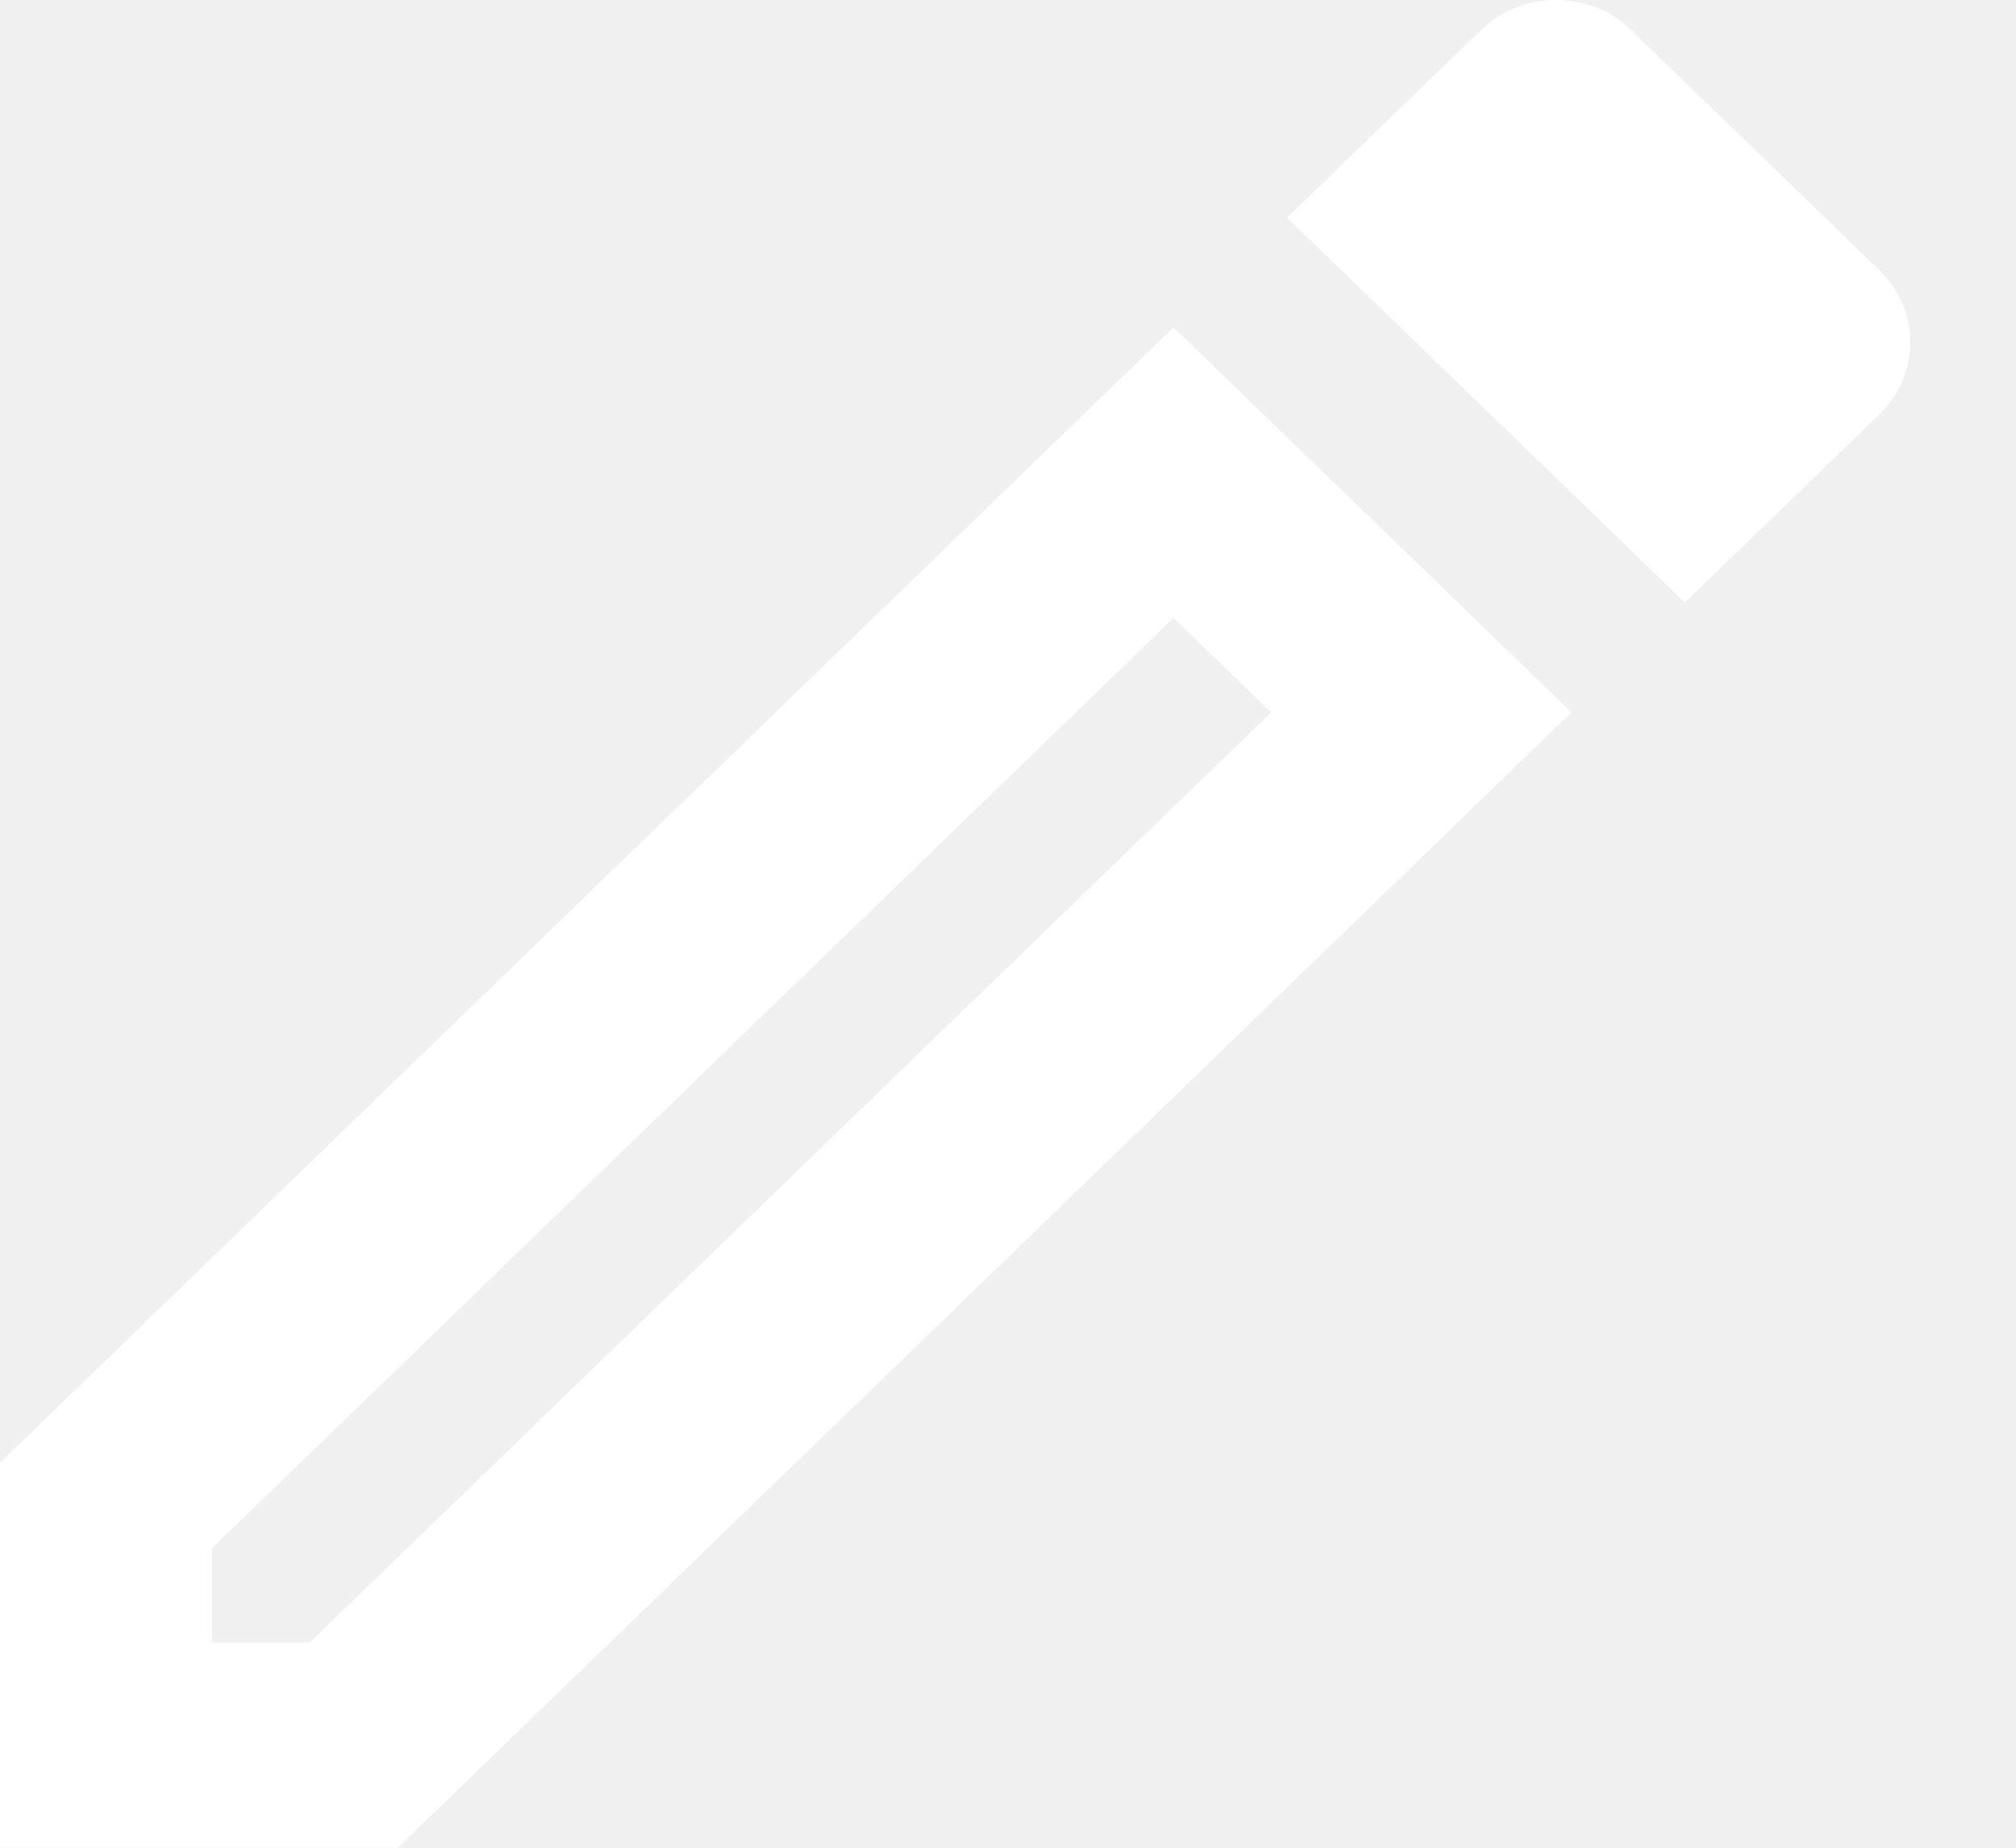
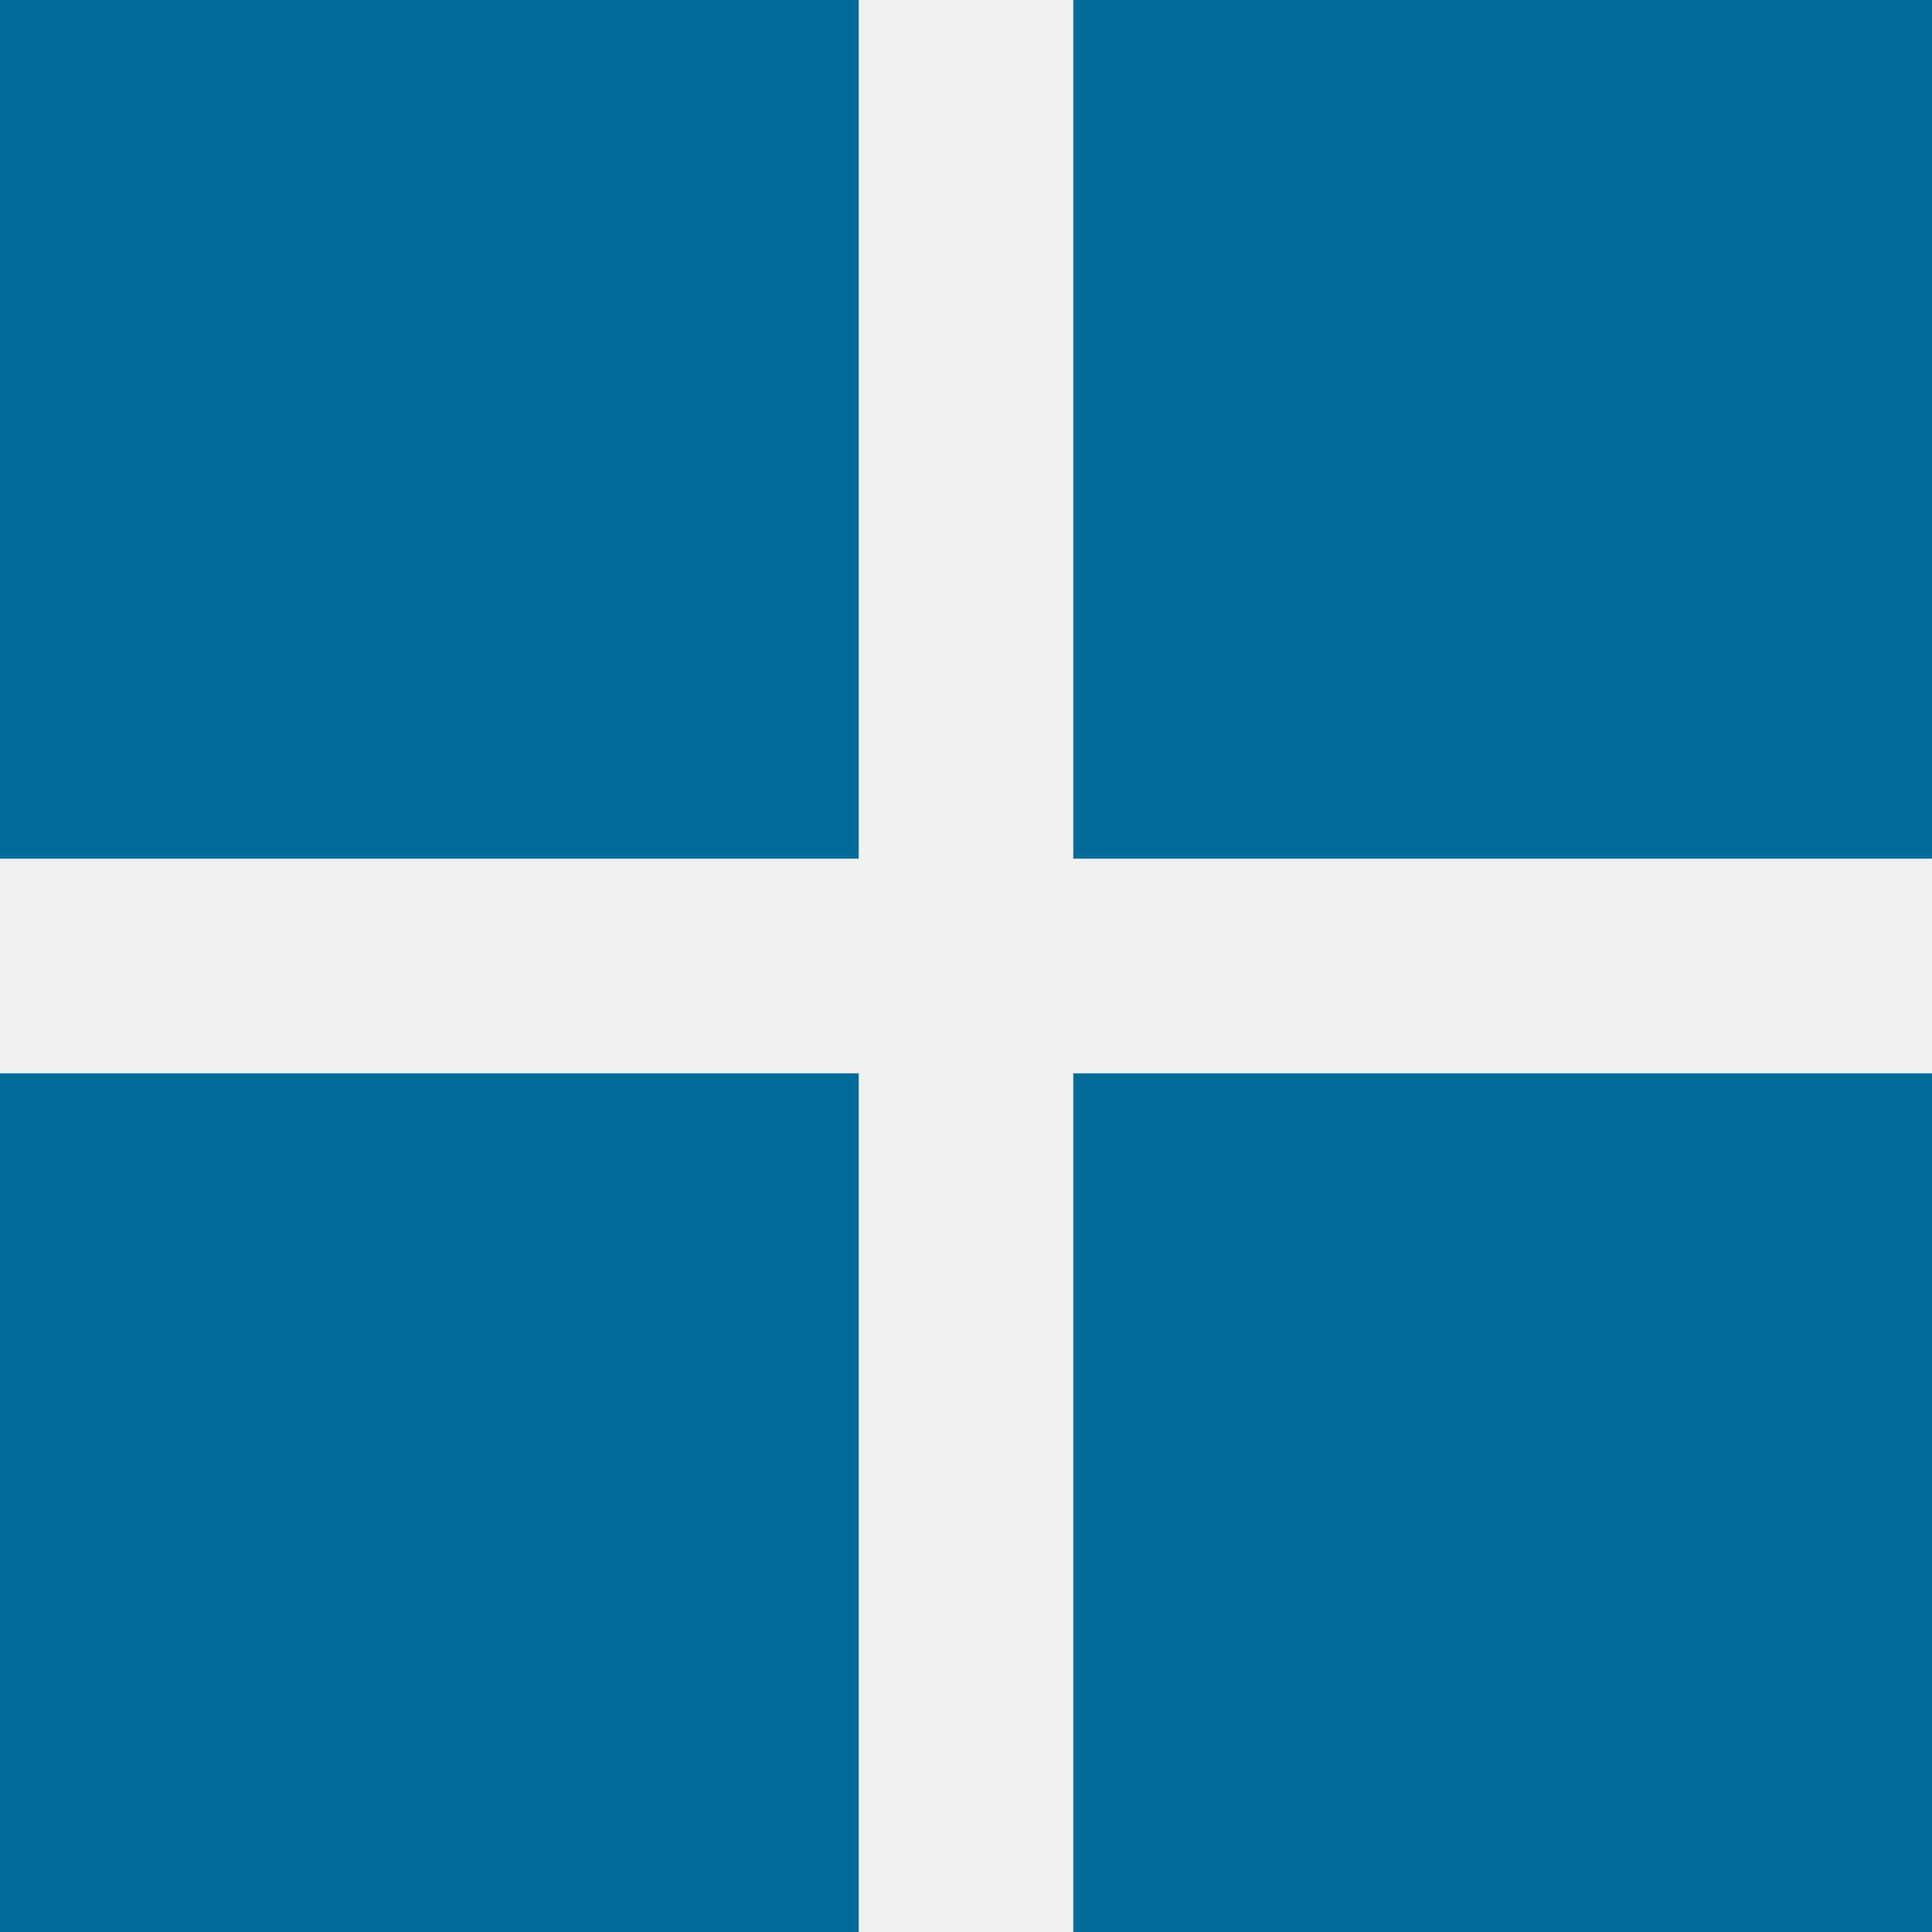
- <svg xmlns="http://www.w3.org/2000/svg" version="1.1" width="12px" height="11px">
-   <g transform="matrix(1 0 0 1 -237 -15 )">
-     <path d="M 6.985 1.949  L 0 8.708  L 0 11  L 2.368 11  L 9.354 4.241  L 6.985 1.949  Z M 7.566 4.241  L 1.844 9.778  L 1.263 9.778  L 1.263 9.216  L 6.985 3.679  L 7.566 4.241  Z M 11.185 2.469  C 11.432 2.231  11.432 1.846  11.185 1.607  L 9.707 0.177  C 9.581 0.055  9.423 0  9.259 0  C 9.095 0  8.937 0.061  8.817 0.177  L 7.661 1.296  L 10.029 3.587  L 11.185 2.469  Z " fill-rule="nonzero" fill="#ffffff" stroke="none" transform="matrix(1 0 0 1 237 15 )" />
+ <svg xmlns="http://www.w3.org/2000/svg" version="1.1" width="13px" height="13px">
+   <g transform="matrix(1 0 0 1 -10 -14 )">
+     <path d="M 5.778 0  L 0 0  L 0 5.778  L 5.778 5.778  L 5.778 0  Z M 5.778 7.222  L 0 7.222  L 0 13  L 5.778 13  L 5.778 7.222  Z M 13 0  L 7.222 0  L 7.222 5.778  L 13 5.778  L 13 0  Z M 13 7.222  L 7.222 7.222  L 7.222 13  L 13 13  L 13 7.222  Z M 1.444 4.333  C 2.407 4.333  4.333 4.333  4.333 4.333  C 4.333 4.333  2.407 4.333  1.444 4.333  Z M 4.333 8.667  L 1.444 8.667  L 4.333 8.667  Z M 8.667 4.333  L 11.556 4.333  L 8.667 4.333  Z M 11.556 8.667  L 8.667 8.667  L 11.556 8.667  Z " fill-rule="nonzero" fill="#026d9b" stroke="none" transform="matrix(1 0 0 1 10 14 )" />
  </g>
</svg>
